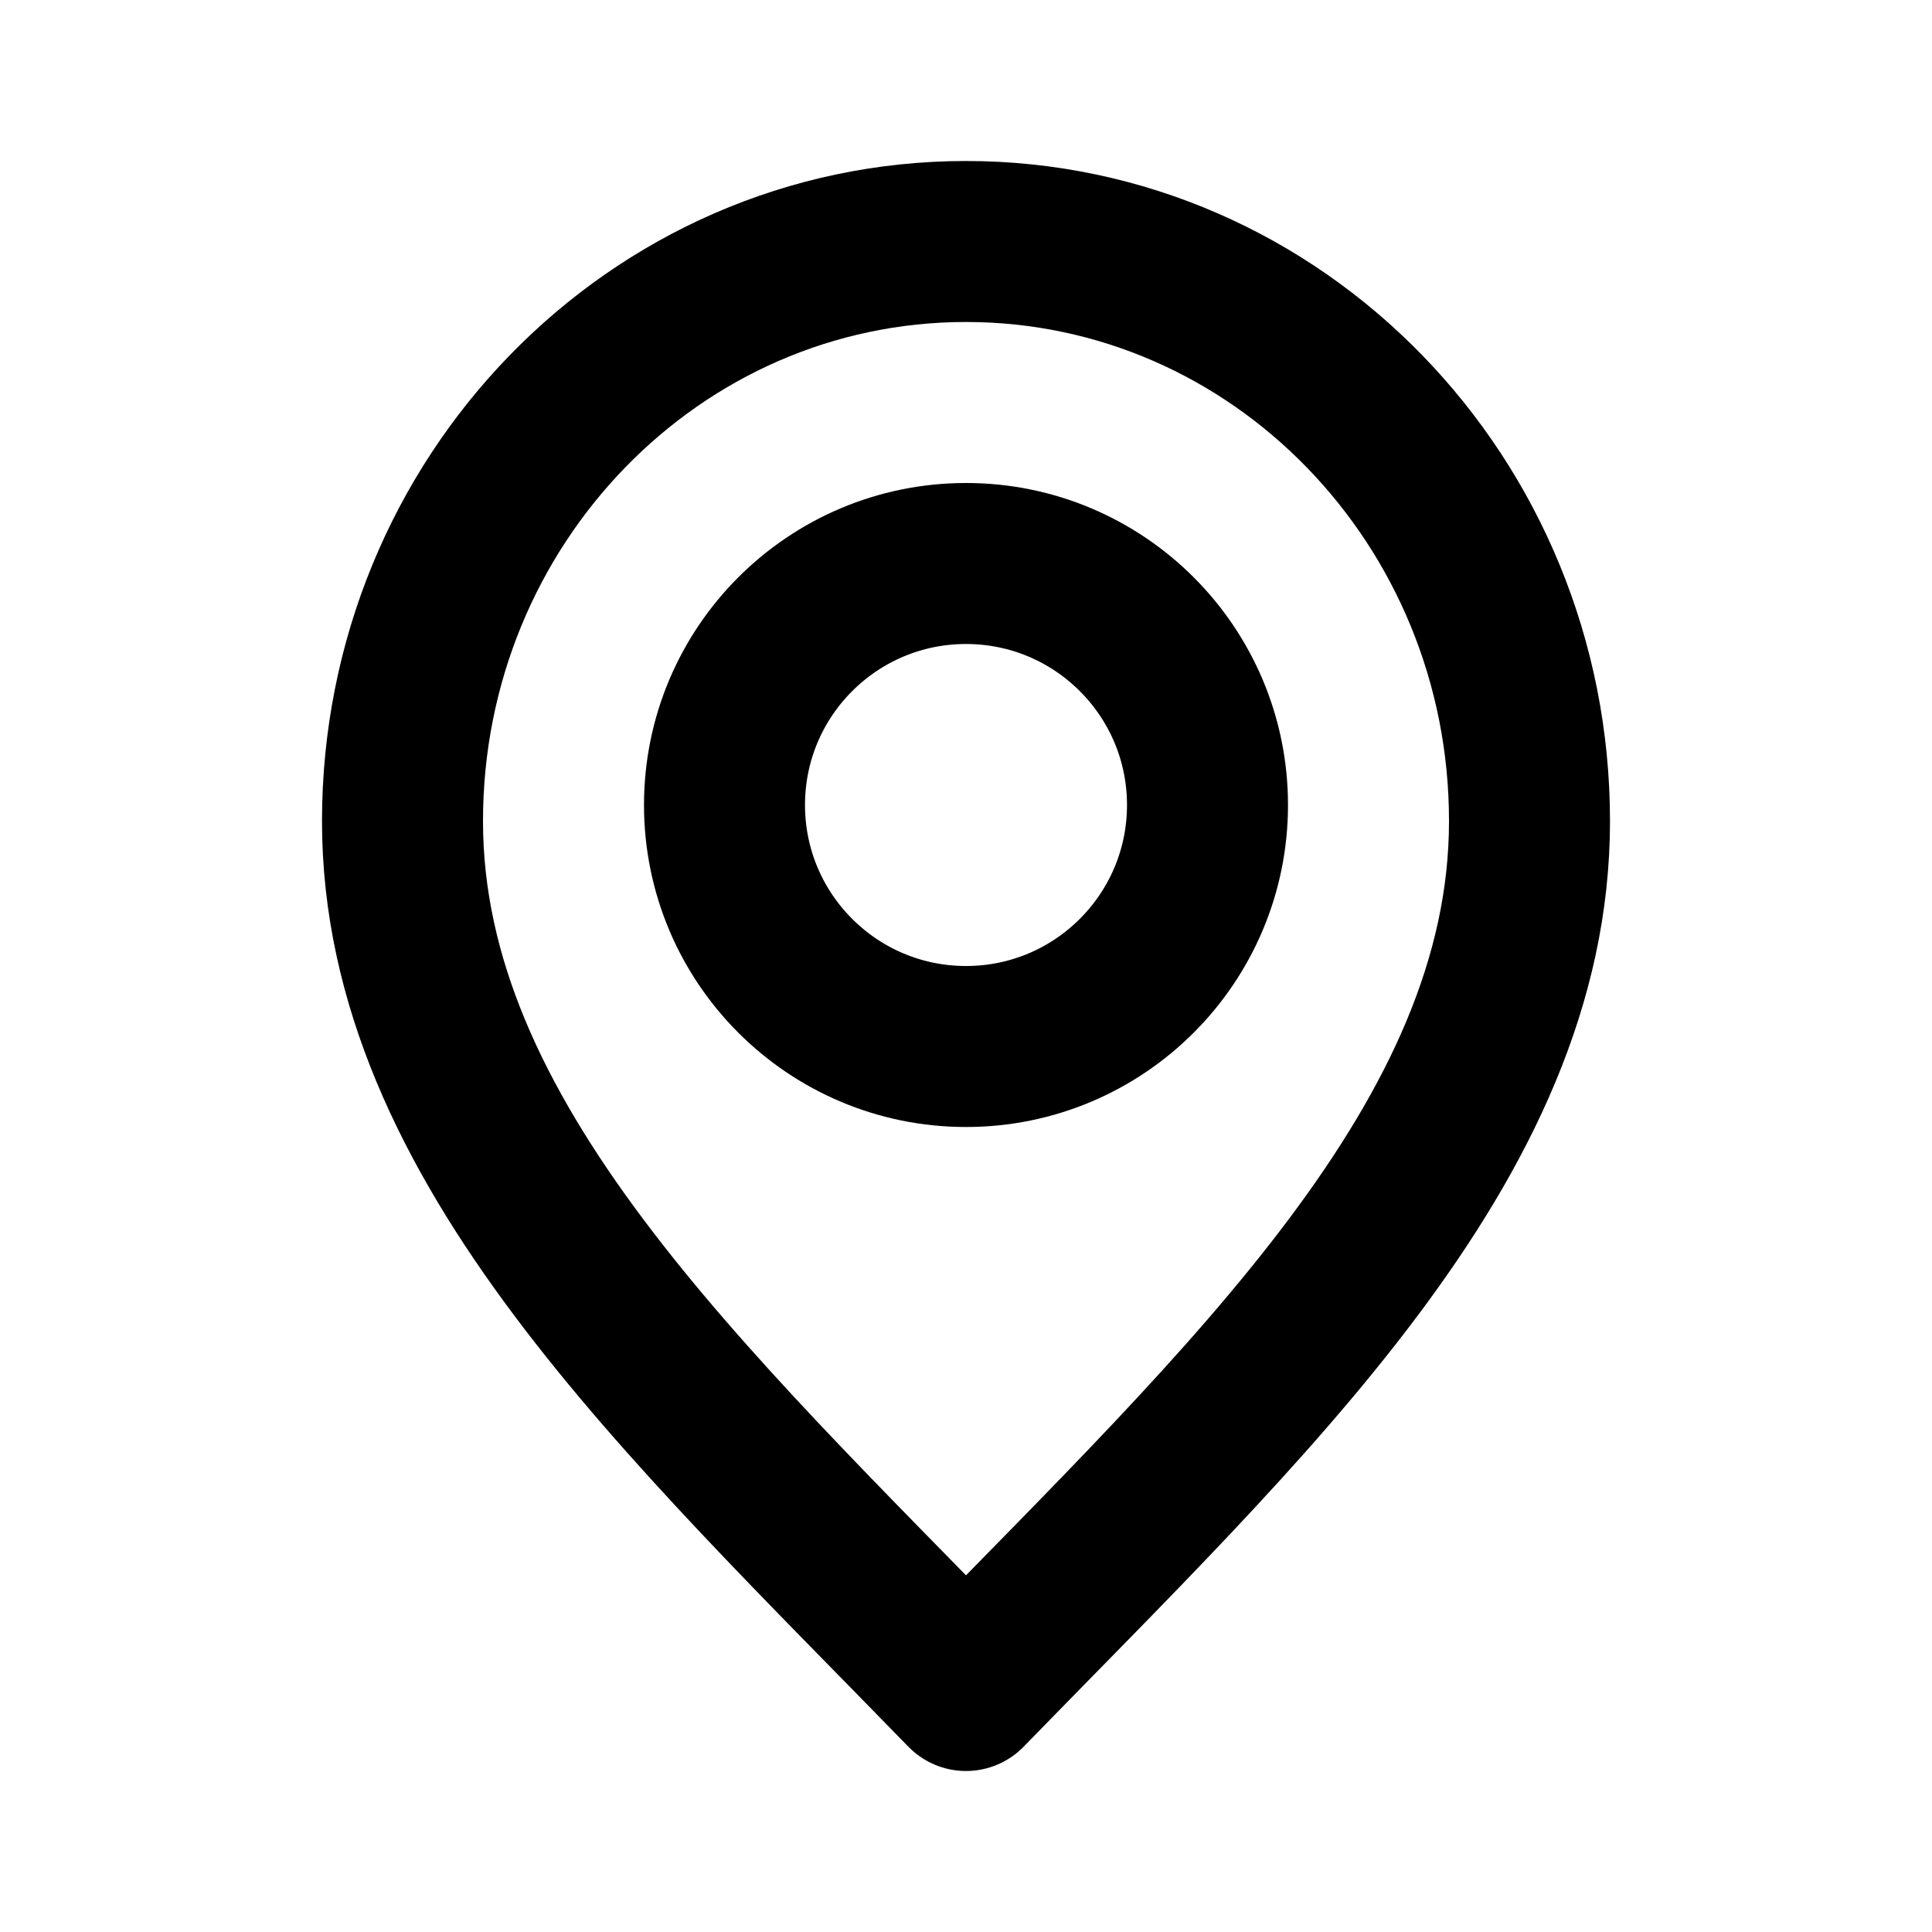
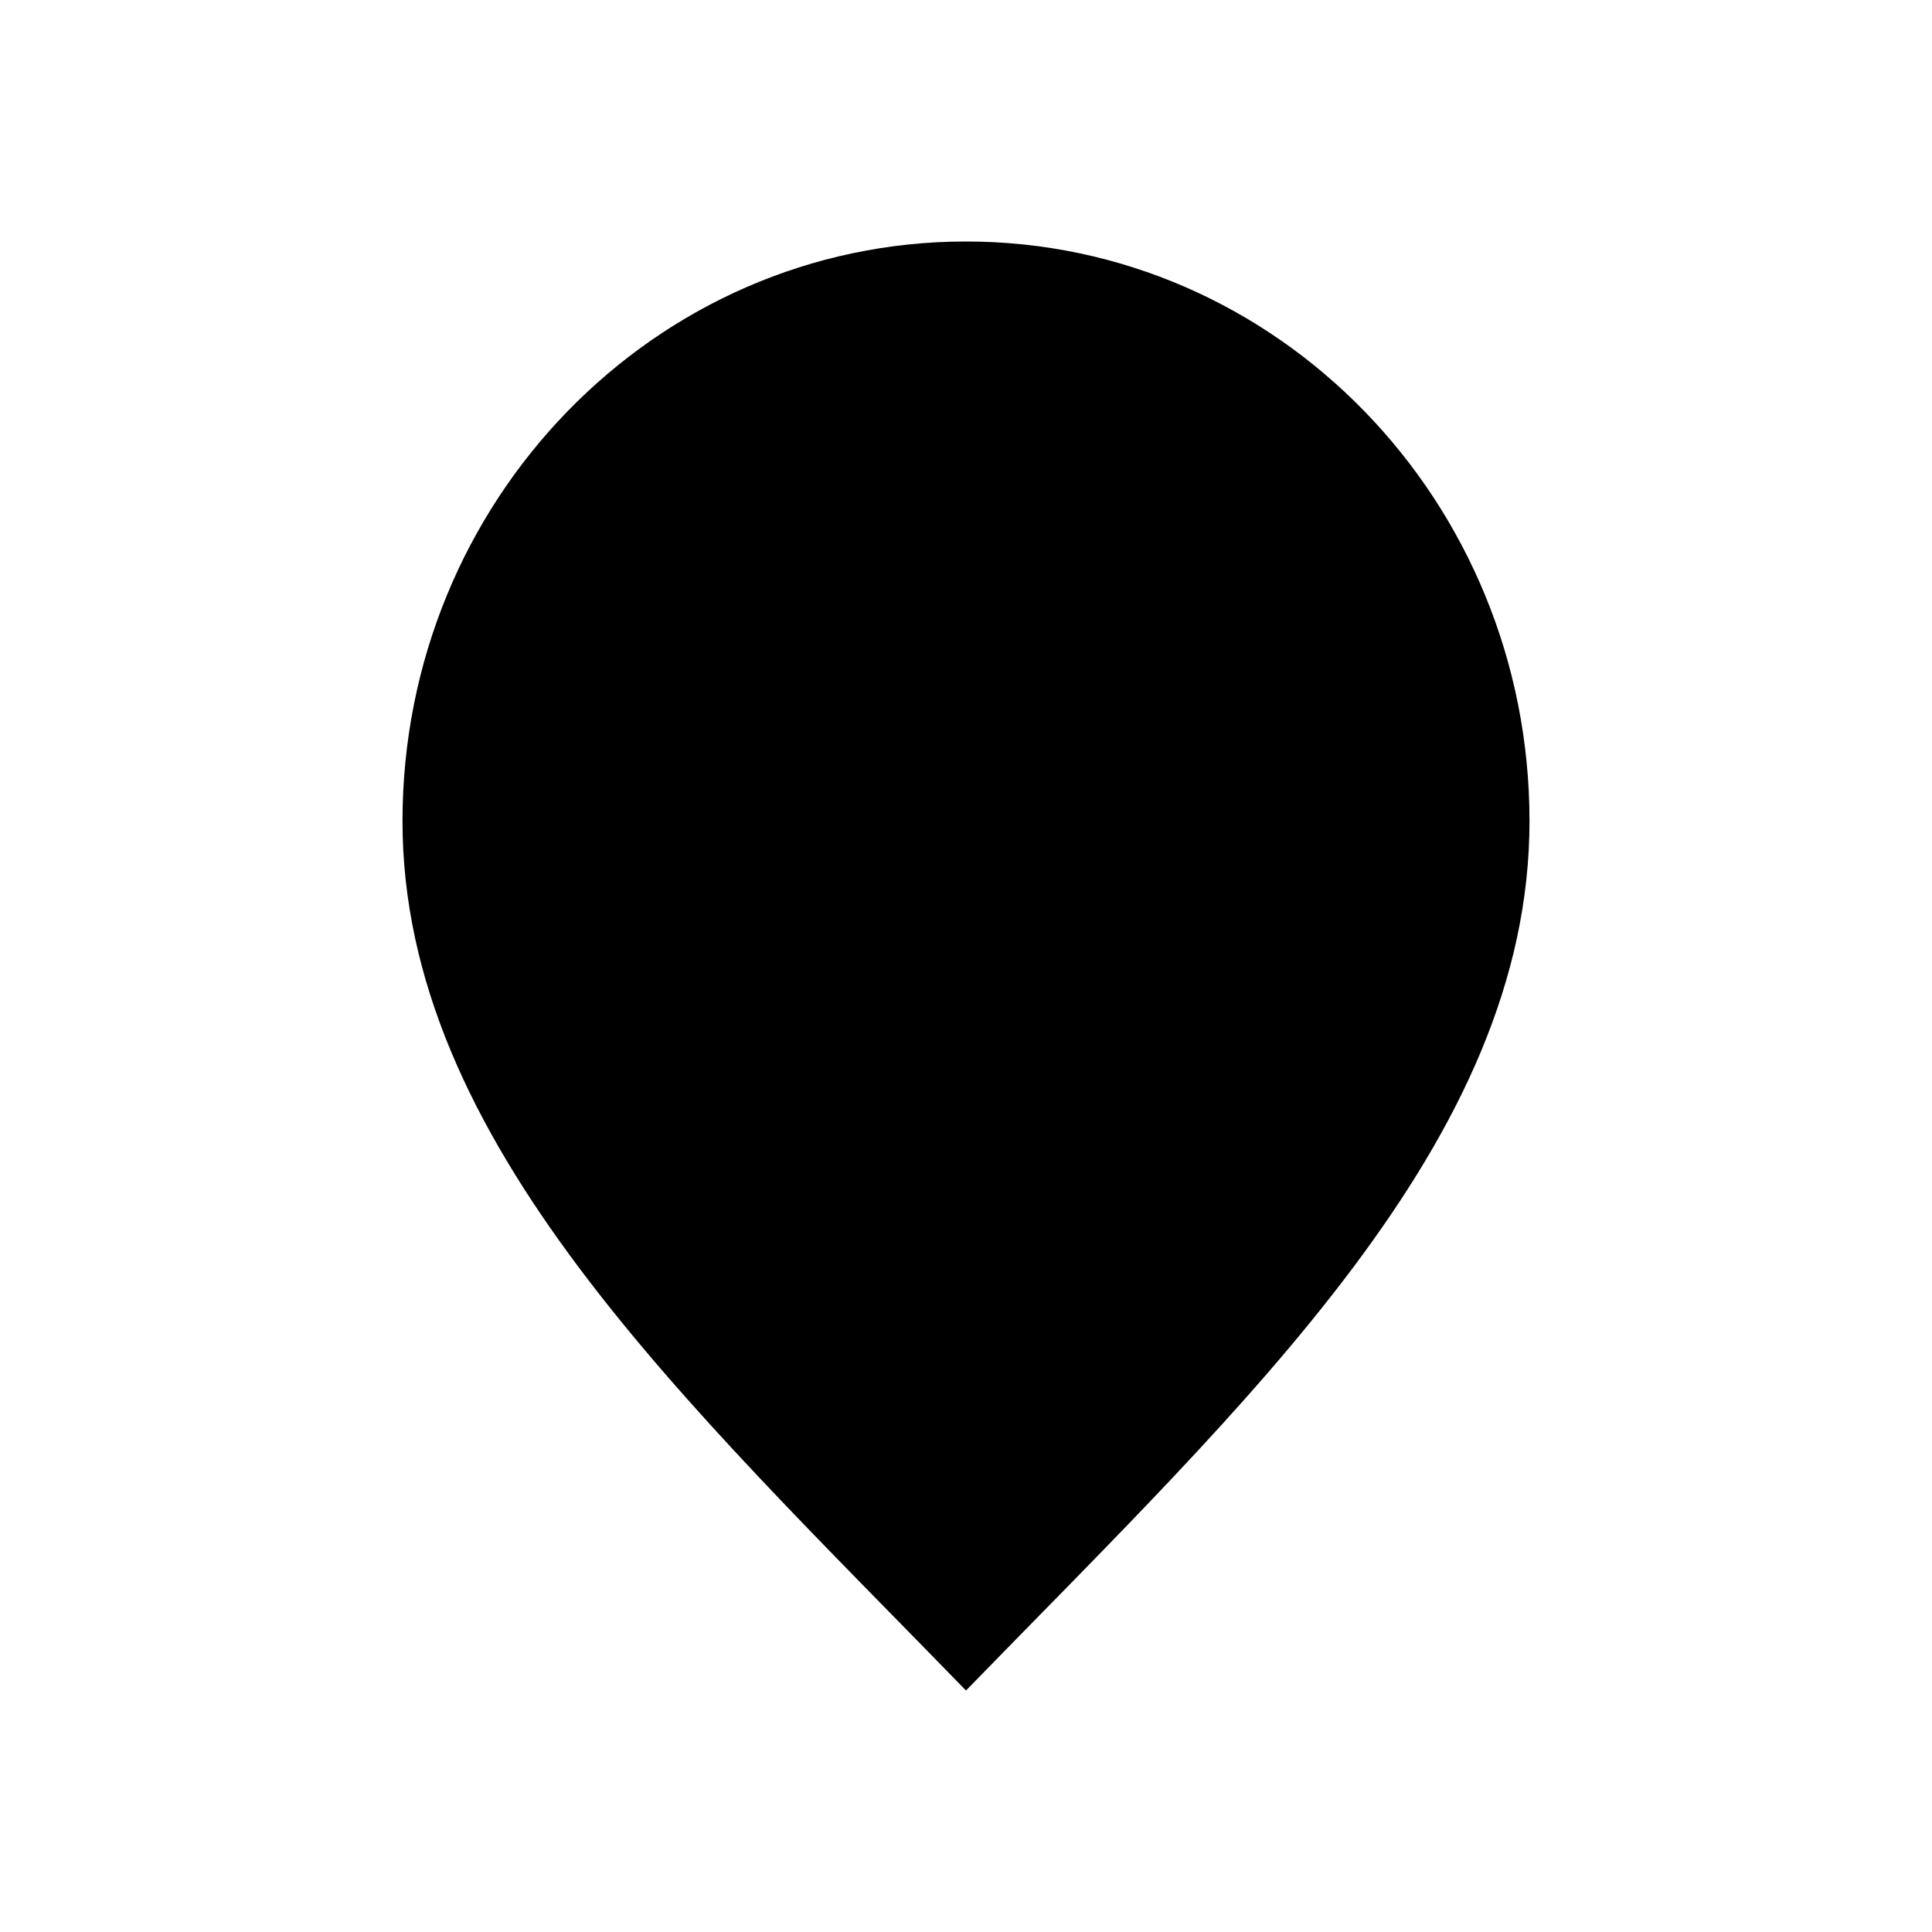
- <svg xmlns="http://www.w3.org/2000/svg" width="800px" height="800px" viewBox="0 0 24 24" fill="none">
-   <path d="M12 21C15.5 17.4 19 14.176 19 10.2C19 6.224 15.866 3 12 3C8.134 3 5 6.224 5 10.2C5 14.176 8.5 17.4 12 21Z" stroke="#000000" stroke-width="2" stroke-linecap="round" stroke-linejoin="round" />
-   <path d="M12 13C13.657 13 15 11.657 15 10C15 8.343 13.657 7 12 7C10.343 7 9 8.343 9 10C9 11.657 10.343 13 12 13Z" stroke="#000000" stroke-width="2" stroke-linecap="round" stroke-linejoin="round" />
+ <svg xmlns="http://www.w3.org/2000/svg" viewBox="0 0 24 24">
+   <path d="M12 21C15.5 17.4 19 14.176 19 10.2C19 6.224 15.866 3 12 3C8.134 3 5 6.224 5 10.2C5 14.176 8.5 17.4 12 21Z" stroke-width="2" stroke-linecap="round" stroke-linejoin="round" />
+   <path d="M12 13C13.657 13 15 11.657 15 10C15 8.343 13.657 7 12 7C10.343 7 9 8.343 9 10C9 11.657 10.343 13 12 13Z" stroke-width="2" stroke-linecap="round" stroke-linejoin="round" />
</svg>
